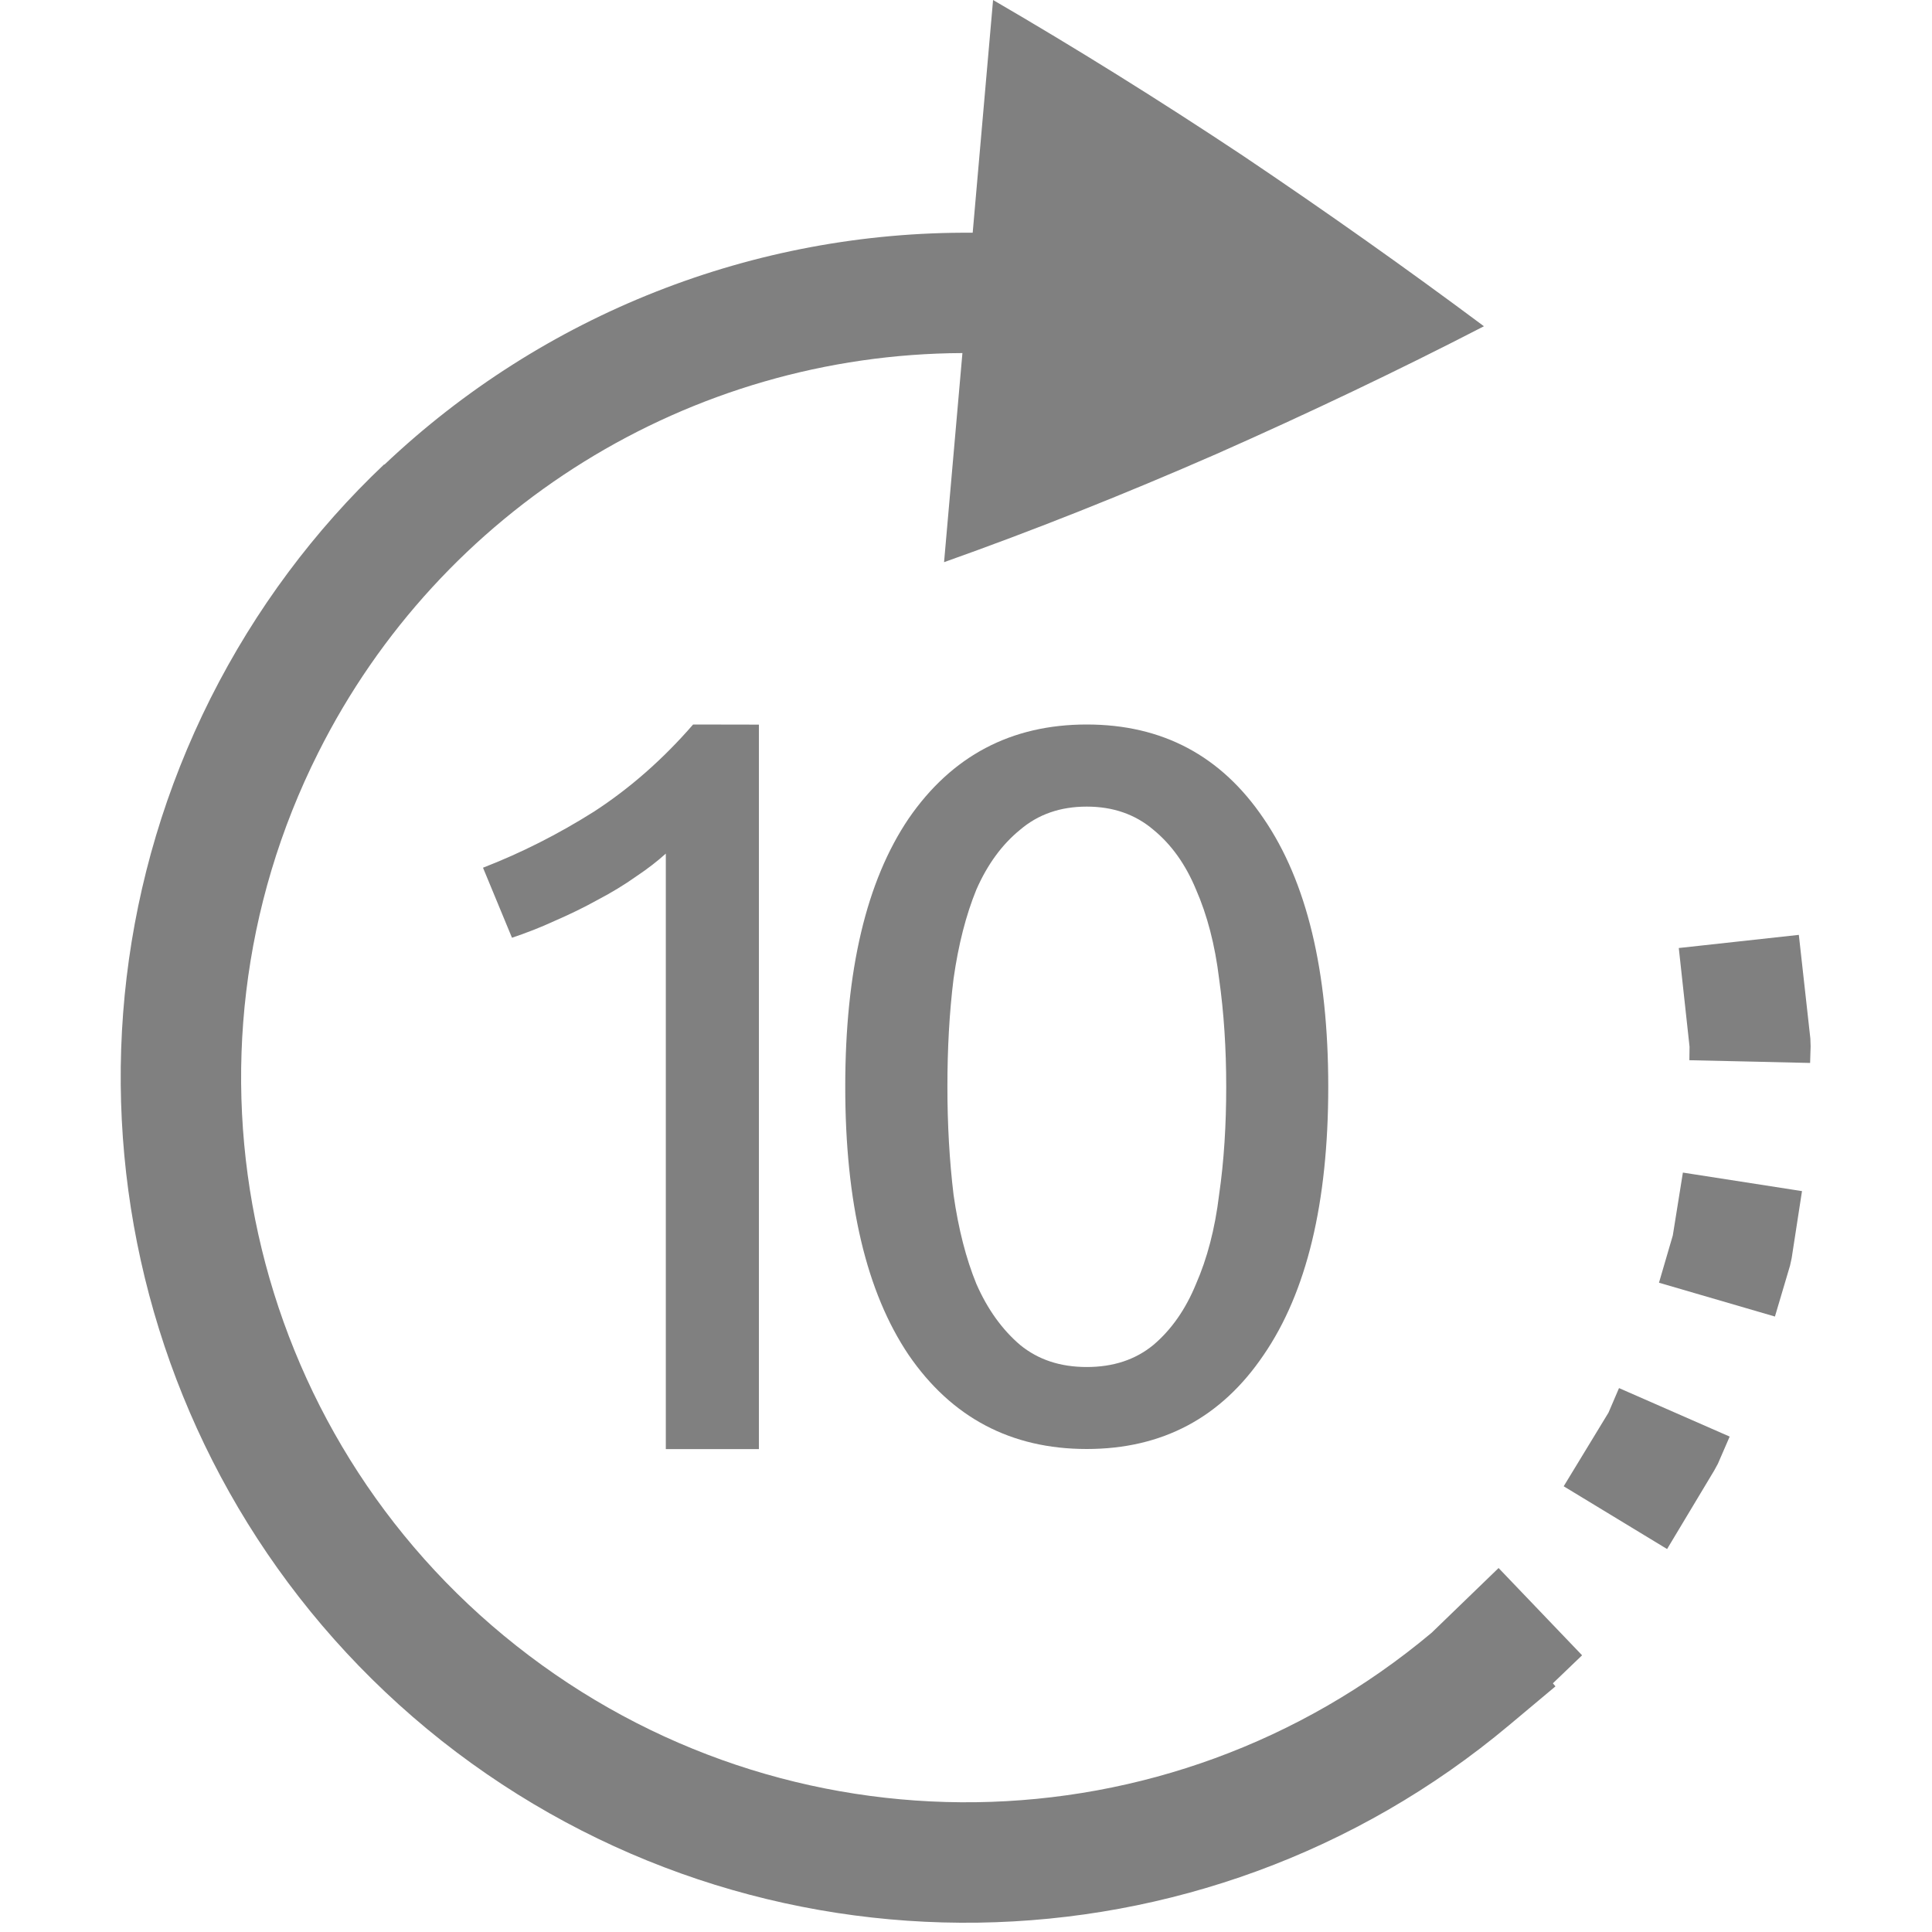
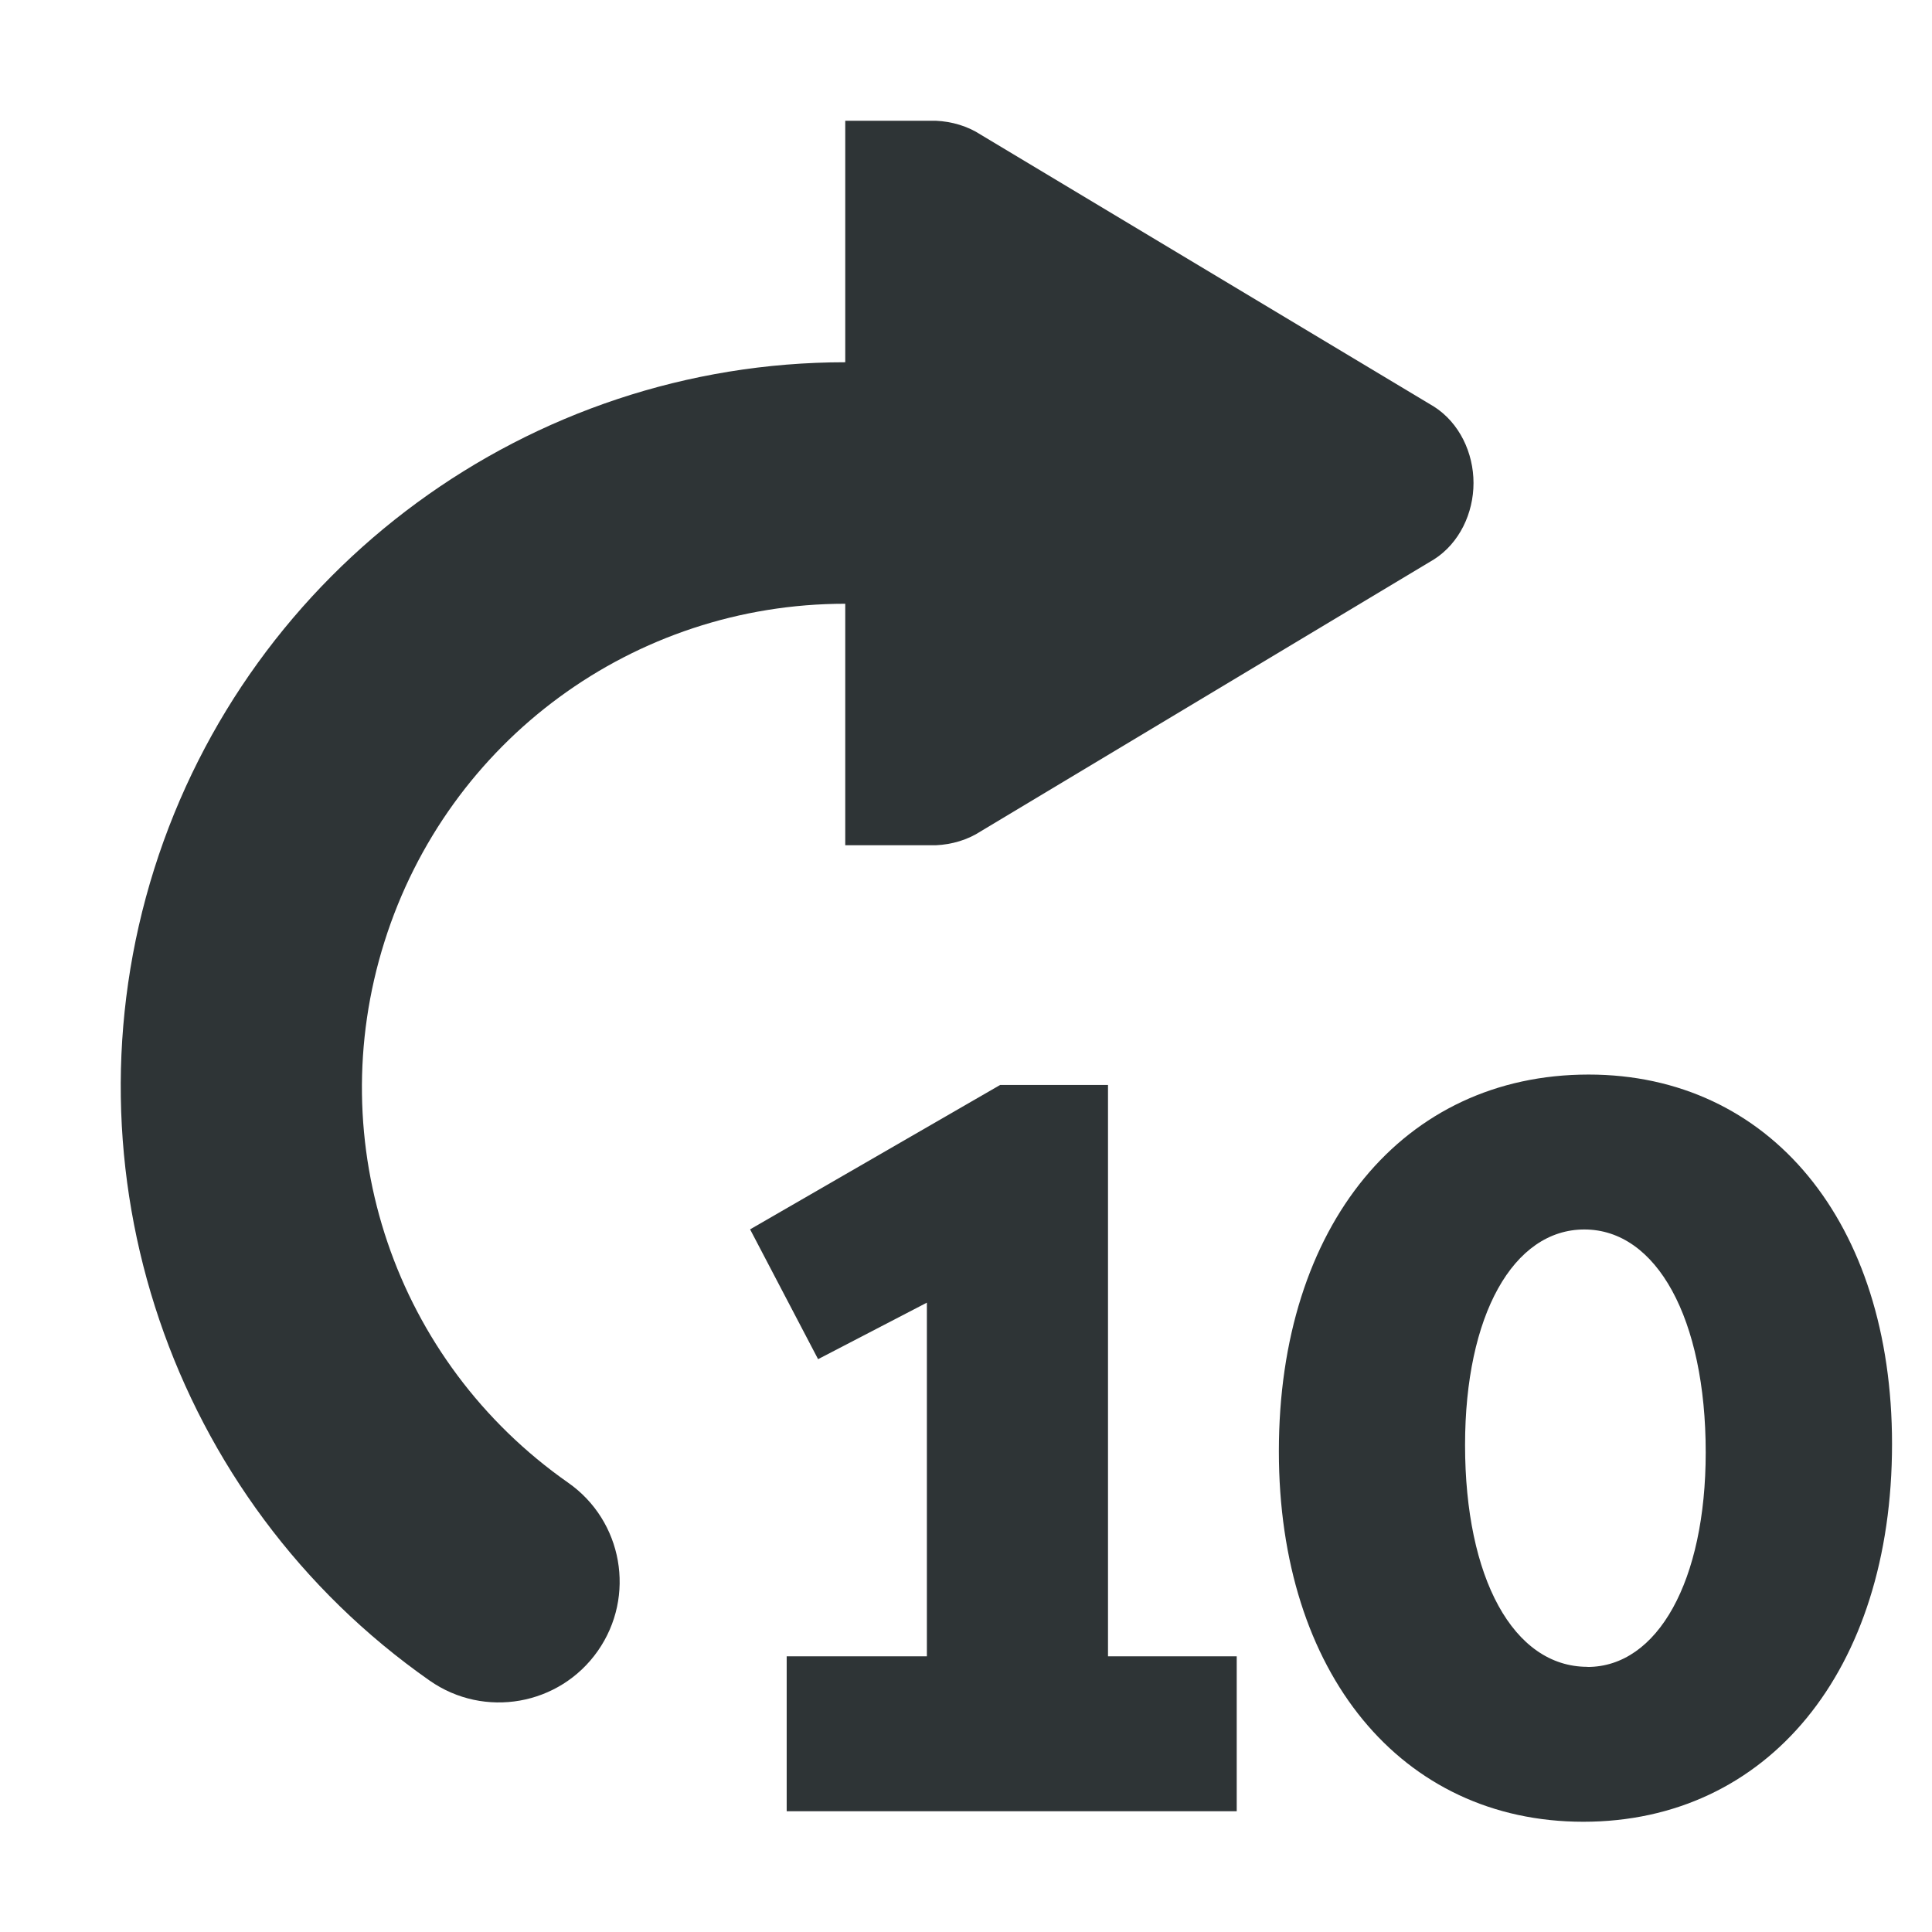
- <svg xmlns="http://www.w3.org/2000/svg" version="1.1" viewBox="0 0 16 16">
-   <g transform="matrix(-.70711 .70711 .70711 .70711 8.0149 -2.4027)" fill="gray">
-     <path d="m1.551 1.847c-0.201 0.759-0.385 1.55-0.551 2.373-0.16 0.818-0.298 1.623-0.413 2.412 0.765-0.244 1.536-0.518 2.313-0.818 0.782-0.306 1.524-0.626 2.23-0.962l-1.332-1.117a5.995 5.995 0 0 1 6.11-1.433 5.995 5.995 0 0 1 4.072 6.392c-0.331 2.828-2.595 5.031-5.431 5.282-0.002 1.64e-4 -0.004 3.19e-4 -0.005 4.81e-4l-0.771 0.013 0.022 1 0.335-0.007 0.003 0.033 0.498-0.044a7.005 7.005 0 0 0 6.343-6.161 7.005 7.005 0 0 0-4.752-7.457c-0.787-0.26-1.594-0.375-2.386-0.353l2.408e-4 0.003a7.006 7.006 0 0 0-4.803 2.087zm0.756 10.193 0.54 0.675 0.044 0.047 0.1 0.094 0.691-0.723-0.08-0.078-0.515-0.641zm2.071 0.713-0.589 0.806 0.453 0.332 0.053 0.034 0.387 0.21 0.481-0.877-0.358-0.196zm1.636 0.888-0.364 0.932 0.228 0.09 0.061 0.018 0.736 0.184 0.238-0.973-0.694-0.169z" fill="#808080" />
-   </g>
-   <path d="m5.74 6c-0.249 0.287-0.522 0.527-0.82 0.721-0.298 0.188-0.605 0.343-0.92 0.465l0.24 0.58c0.116-0.039 0.236-0.085 0.357-0.141 0.127-0.055 0.245-0.113 0.355-0.174 0.116-0.061 0.221-0.125 0.314-0.191 0.099-0.066 0.182-0.131 0.248-0.191v4.932h0.771v-6zm3.26 0c-0.626 0-1.118 0.26-1.475 0.779-0.351 0.519-0.525 1.259-0.525 2.221s0.175 1.701 0.525 2.221c0.356 0.519 0.848 0.779 1.475 0.779 0.626 0 1.114-0.26 1.465-0.779 0.356-0.519 0.535-1.259 0.535-2.221s-0.179-1.701-0.535-2.221c-0.351-0.519-0.838-0.779-1.465-0.779zm0 0.68c0.218 0 0.401 0.064 0.551 0.191 0.149 0.122 0.267 0.286 0.354 0.496 0.092 0.21 0.157 0.457 0.191 0.738 0.04 0.282 0.059 0.58 0.059 0.895s-0.018 0.613-0.059 0.895c-0.034 0.282-0.099 0.528-0.191 0.738-0.086 0.21-0.204 0.379-0.354 0.506-0.149 0.122-0.332 0.182-0.551 0.182s-0.401-0.06-0.551-0.182c-0.149-0.127-0.271-0.296-0.363-0.506-0.086-0.21-0.149-0.457-0.189-0.738-0.034-0.282-0.051-0.58-0.051-0.895s0.016-0.613 0.051-0.895c0.04-0.282 0.103-0.528 0.189-0.738 0.092-0.21 0.214-0.375 0.363-0.496 0.149-0.127 0.332-0.191 0.551-0.191z" fill="#808080" stroke-width=".207" />
+ <svg xmlns="http://www.w3.org/2000/svg" xmlns:ns1="http://www.openswatchbook.org/uri/2009/osb" width="16" version="1.1" id="svg7384" height="16">
+   <defs id="defs7386">
+     <linearGradient ns1:paint="solid" id="linearGradient7212">
+       <stop style="stop-color:#000000;stop-opacity:1;" offset="0" id="stop7214" />
+     </linearGradient>
+   </defs>
+   <path id="path849" style="font-style:normal;font-variant:normal;font-weight:800;font-stretch:normal;font-size:8.667px;line-height:1.25;font-family:Cantarell;-inkscape-font-specification:'Cantarell Ultra-Bold';text-align:center;letter-spacing:0px;word-spacing:0px;text-anchor:middle;fill:#2e3436;fill-opacity:1;stroke:none;stroke-width:1" d="m 6.515,15 h 3.727 V 13.717 H 9.176 v -4.732 H 8.283 l -2.071,1.196 0.563,1.075 0.901,-0.468 v 2.929 H 6.515 Z" />
+   <path id="path851" style="font-style:normal;font-variant:normal;font-weight:800;font-stretch:normal;font-size:8.667px;line-height:1.25;font-family:Cantarell;-inkscape-font-specification:'Cantarell Ultra-Bold';text-align:center;letter-spacing:0px;word-spacing:0px;text-anchor:middle;fill:#2e3436;fill-opacity:1;stroke:none;stroke-width:1" d="m 13.112,15.087 c 1.525,0 2.557,-1.248 2.557,-3.129 0,-1.837 -1.014,-3.059 -2.513,-3.059 -1.534,0 -2.565,1.248 -2.565,3.12 0,1.837 1.014,3.068 2.522,3.068 z m 0.035,-1.283 c -0.615,0 -1.014,-0.737 -1.014,-1.837 0,-1.075 0.399,-1.785 0.988,-1.785 0.598,0 1.005,0.737 1.005,1.846 0,1.066 -0.399,1.777 -0.979,1.777 z" />
+   <path style="color:#000000;font-style:normal;font-variant:normal;font-weight:normal;font-stretch:normal;font-size:medium;line-height:normal;font-family:'Bitstream Vera Sans';-inkscape-font-specification:'Bitstream Vera Sans';text-indent:0;text-align:start;text-decoration:none;text-decoration-line:none;letter-spacing:normal;word-spacing:normal;text-transform:none;writing-mode:lr-tb;direction:ltr;text-anchor:start;display:inline;overflow:visible;visibility:visible;fill:#2e3436;fill-opacity:1;fill-rule:nonzero;stroke:none;stroke-width:2;marker:none;enable-background:accumulate" d="m 7.75,1 c 0.133,0.006 0.263,0.044 0.375,0.117 l 3.75,2.25 c 0.212,0.135 0.328,0.384 0.328,0.633 0,0.249 -0.116,0.498 -0.328,0.633 L 8.125,6.883 c -0.112,0.073 -0.242,0.111 -0.375,0.117 H 7.633 7 V 1 h 0.633 z" id="path946" />
+   <path style="color:#000000;font-style:normal;font-variant:normal;font-weight:normal;font-stretch:normal;font-size:medium;line-height:normal;font-family:sans-serif;font-variant-ligatures:normal;font-variant-position:normal;font-variant-caps:normal;font-variant-numeric:normal;font-variant-alternates:normal;font-feature-settings:normal;text-indent:0;text-align:start;text-decoration:none;text-decoration-line:none;text-decoration-style:solid;text-decoration-color:#000000;letter-spacing:normal;word-spacing:normal;text-transform:none;writing-mode:lr-tb;direction:ltr;text-orientation:mixed;dominant-baseline:auto;baseline-shift:baseline;text-anchor:start;white-space:normal;shape-padding:0;clip-rule:nonzero;display:inline;overflow:visible;visibility:visible;opacity:1;isolation:auto;mix-blend-mode:normal;color-interpolation:sRGB;color-interpolation-filters:linearRGB;solid-color:#000000;solid-opacity:1;vector-effect:none;fill:#2e3436;fill-opacity:1;fill-rule:nonzero;stroke:none;stroke-width:2;stroke-linecap:round;stroke-linejoin:round;stroke-miterlimit:4;stroke-dasharray:none;stroke-dashoffset:0;stroke-opacity:1;color-rendering:auto;image-rendering:auto;shape-rendering:auto;text-rendering:auto;enable-background:accumulate" d="m 7,3 c -2.615,-10e-8 -4.936,1.703 -5.723,4.197 -0.786,2.494 0.139,5.221 2.281,6.721 A 1,1 0 1 0 4.705,12.279 C 3.271,11.275 2.657,9.468 3.184,7.799 3.71,6.129 5.249,5 7,5 A 1,1 0 1 0 7,3 Z" id="path948" />
</svg>
